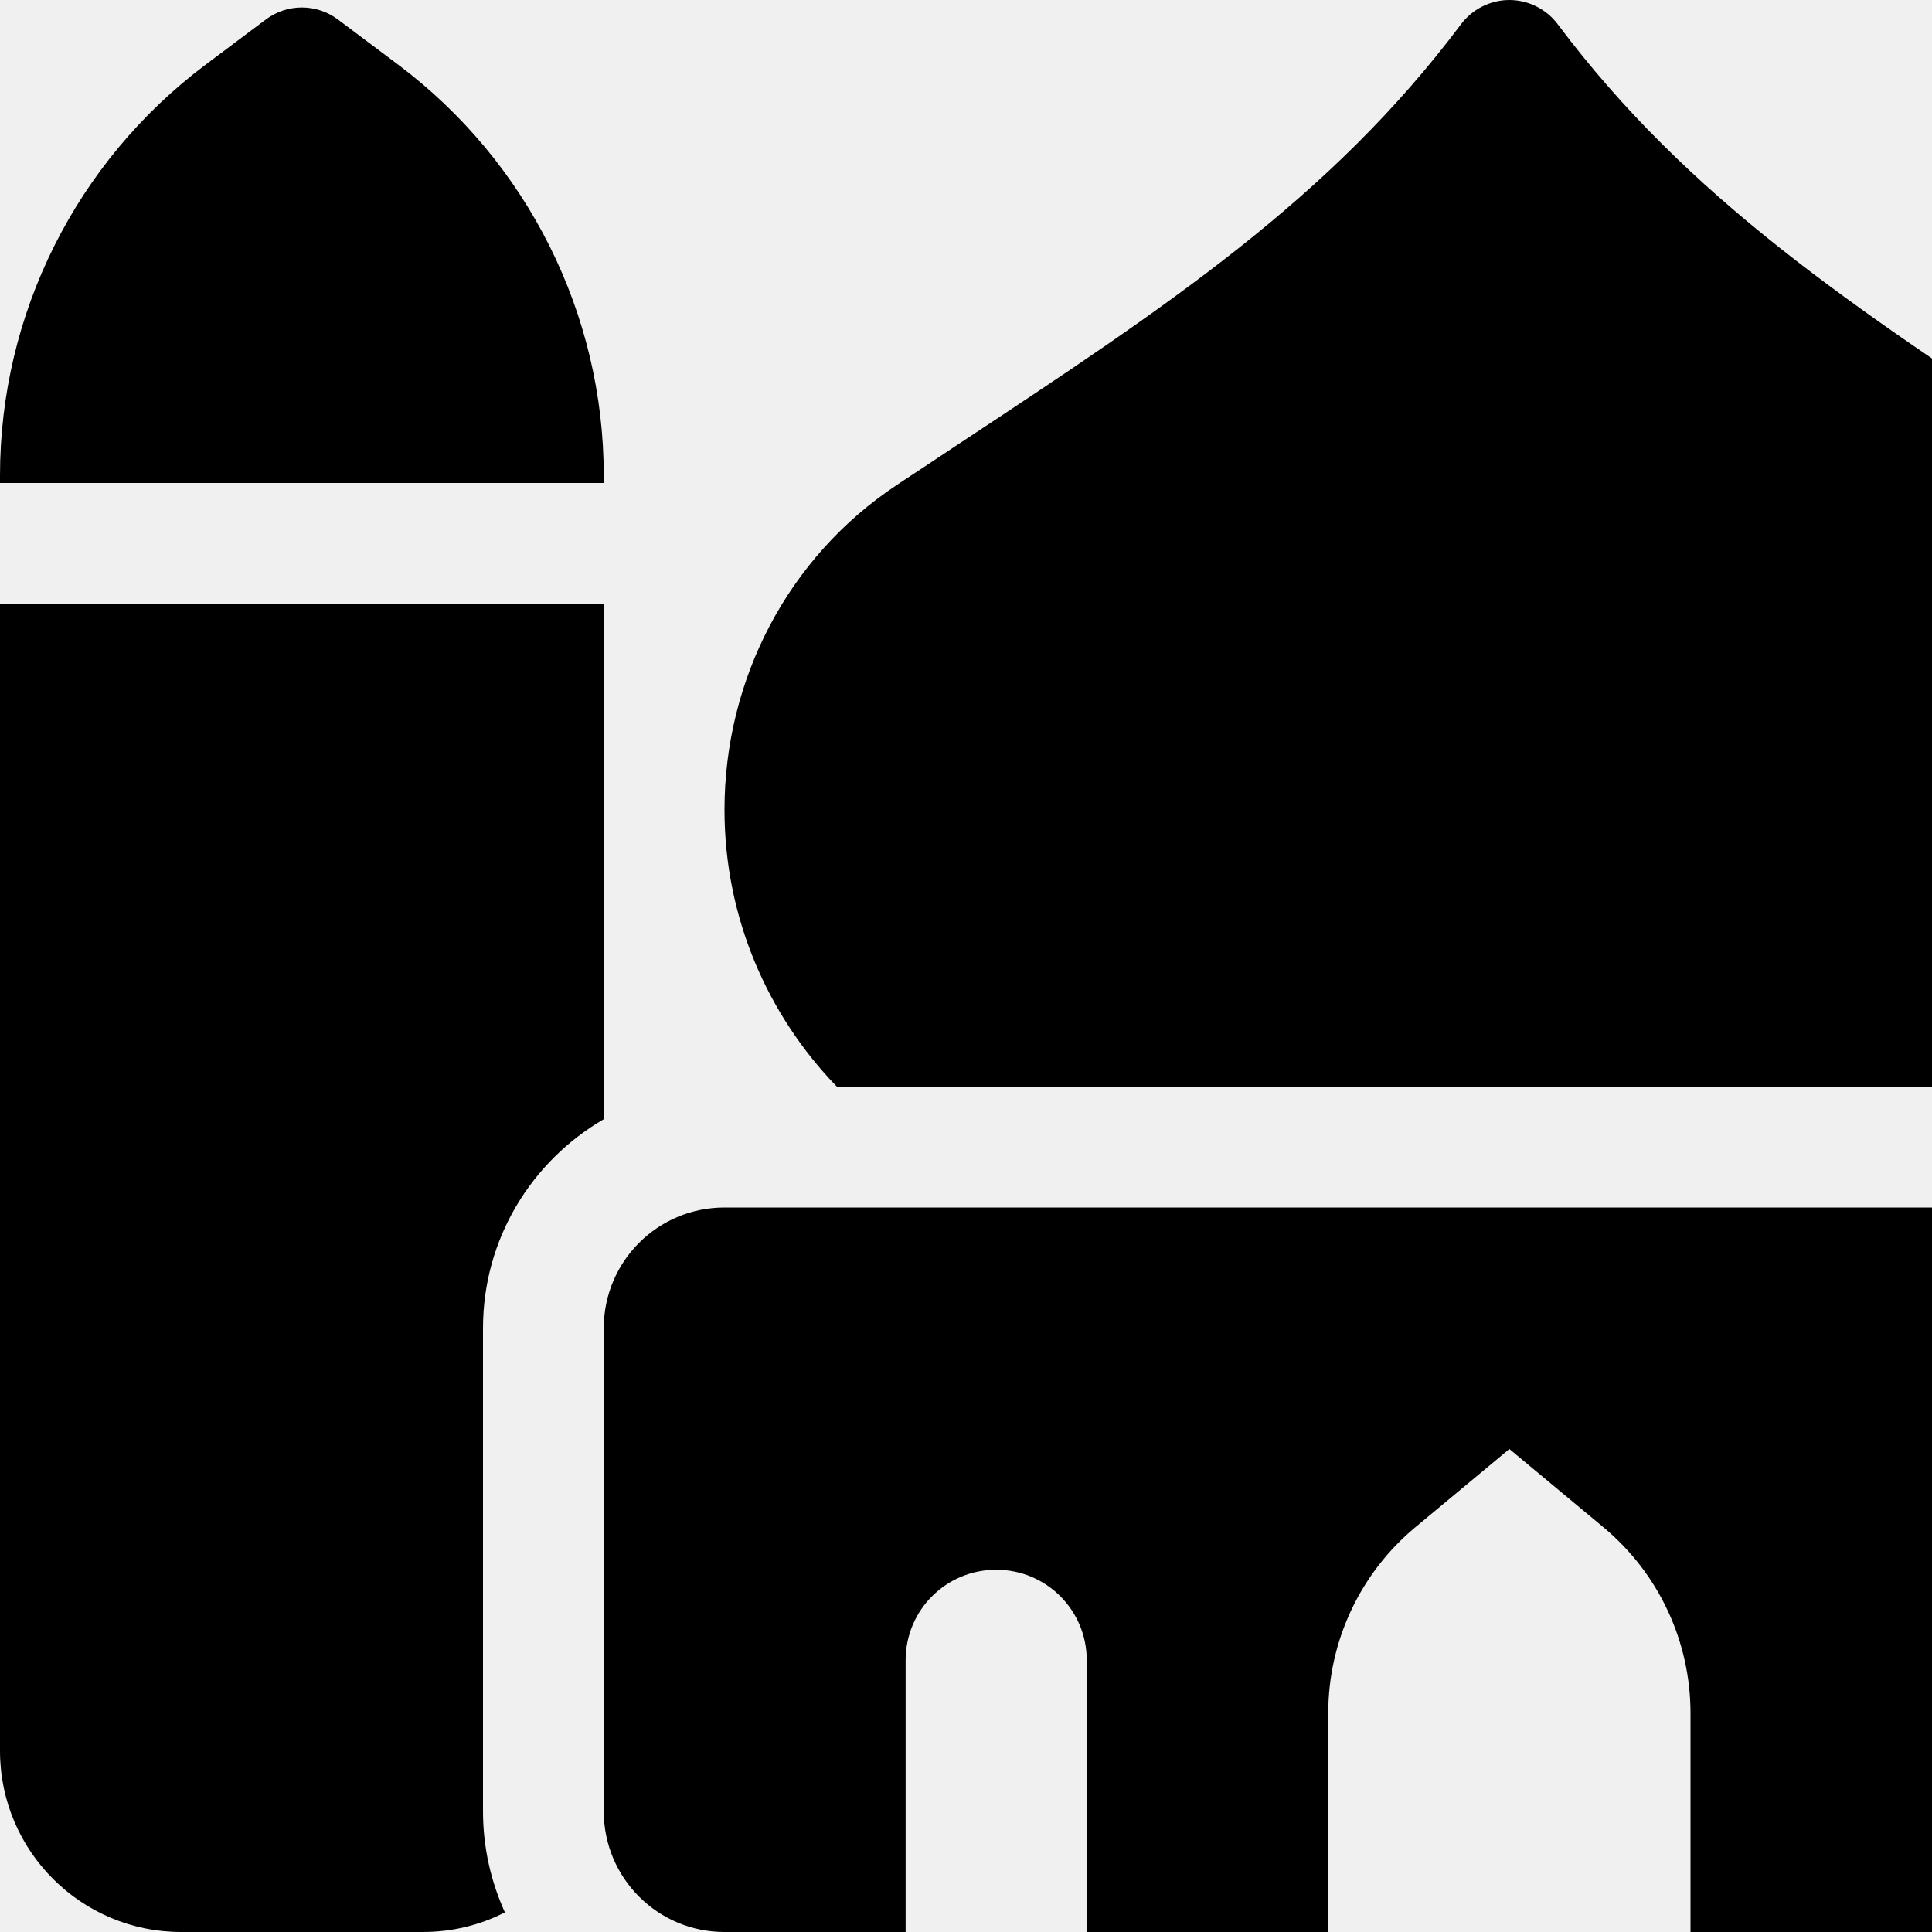
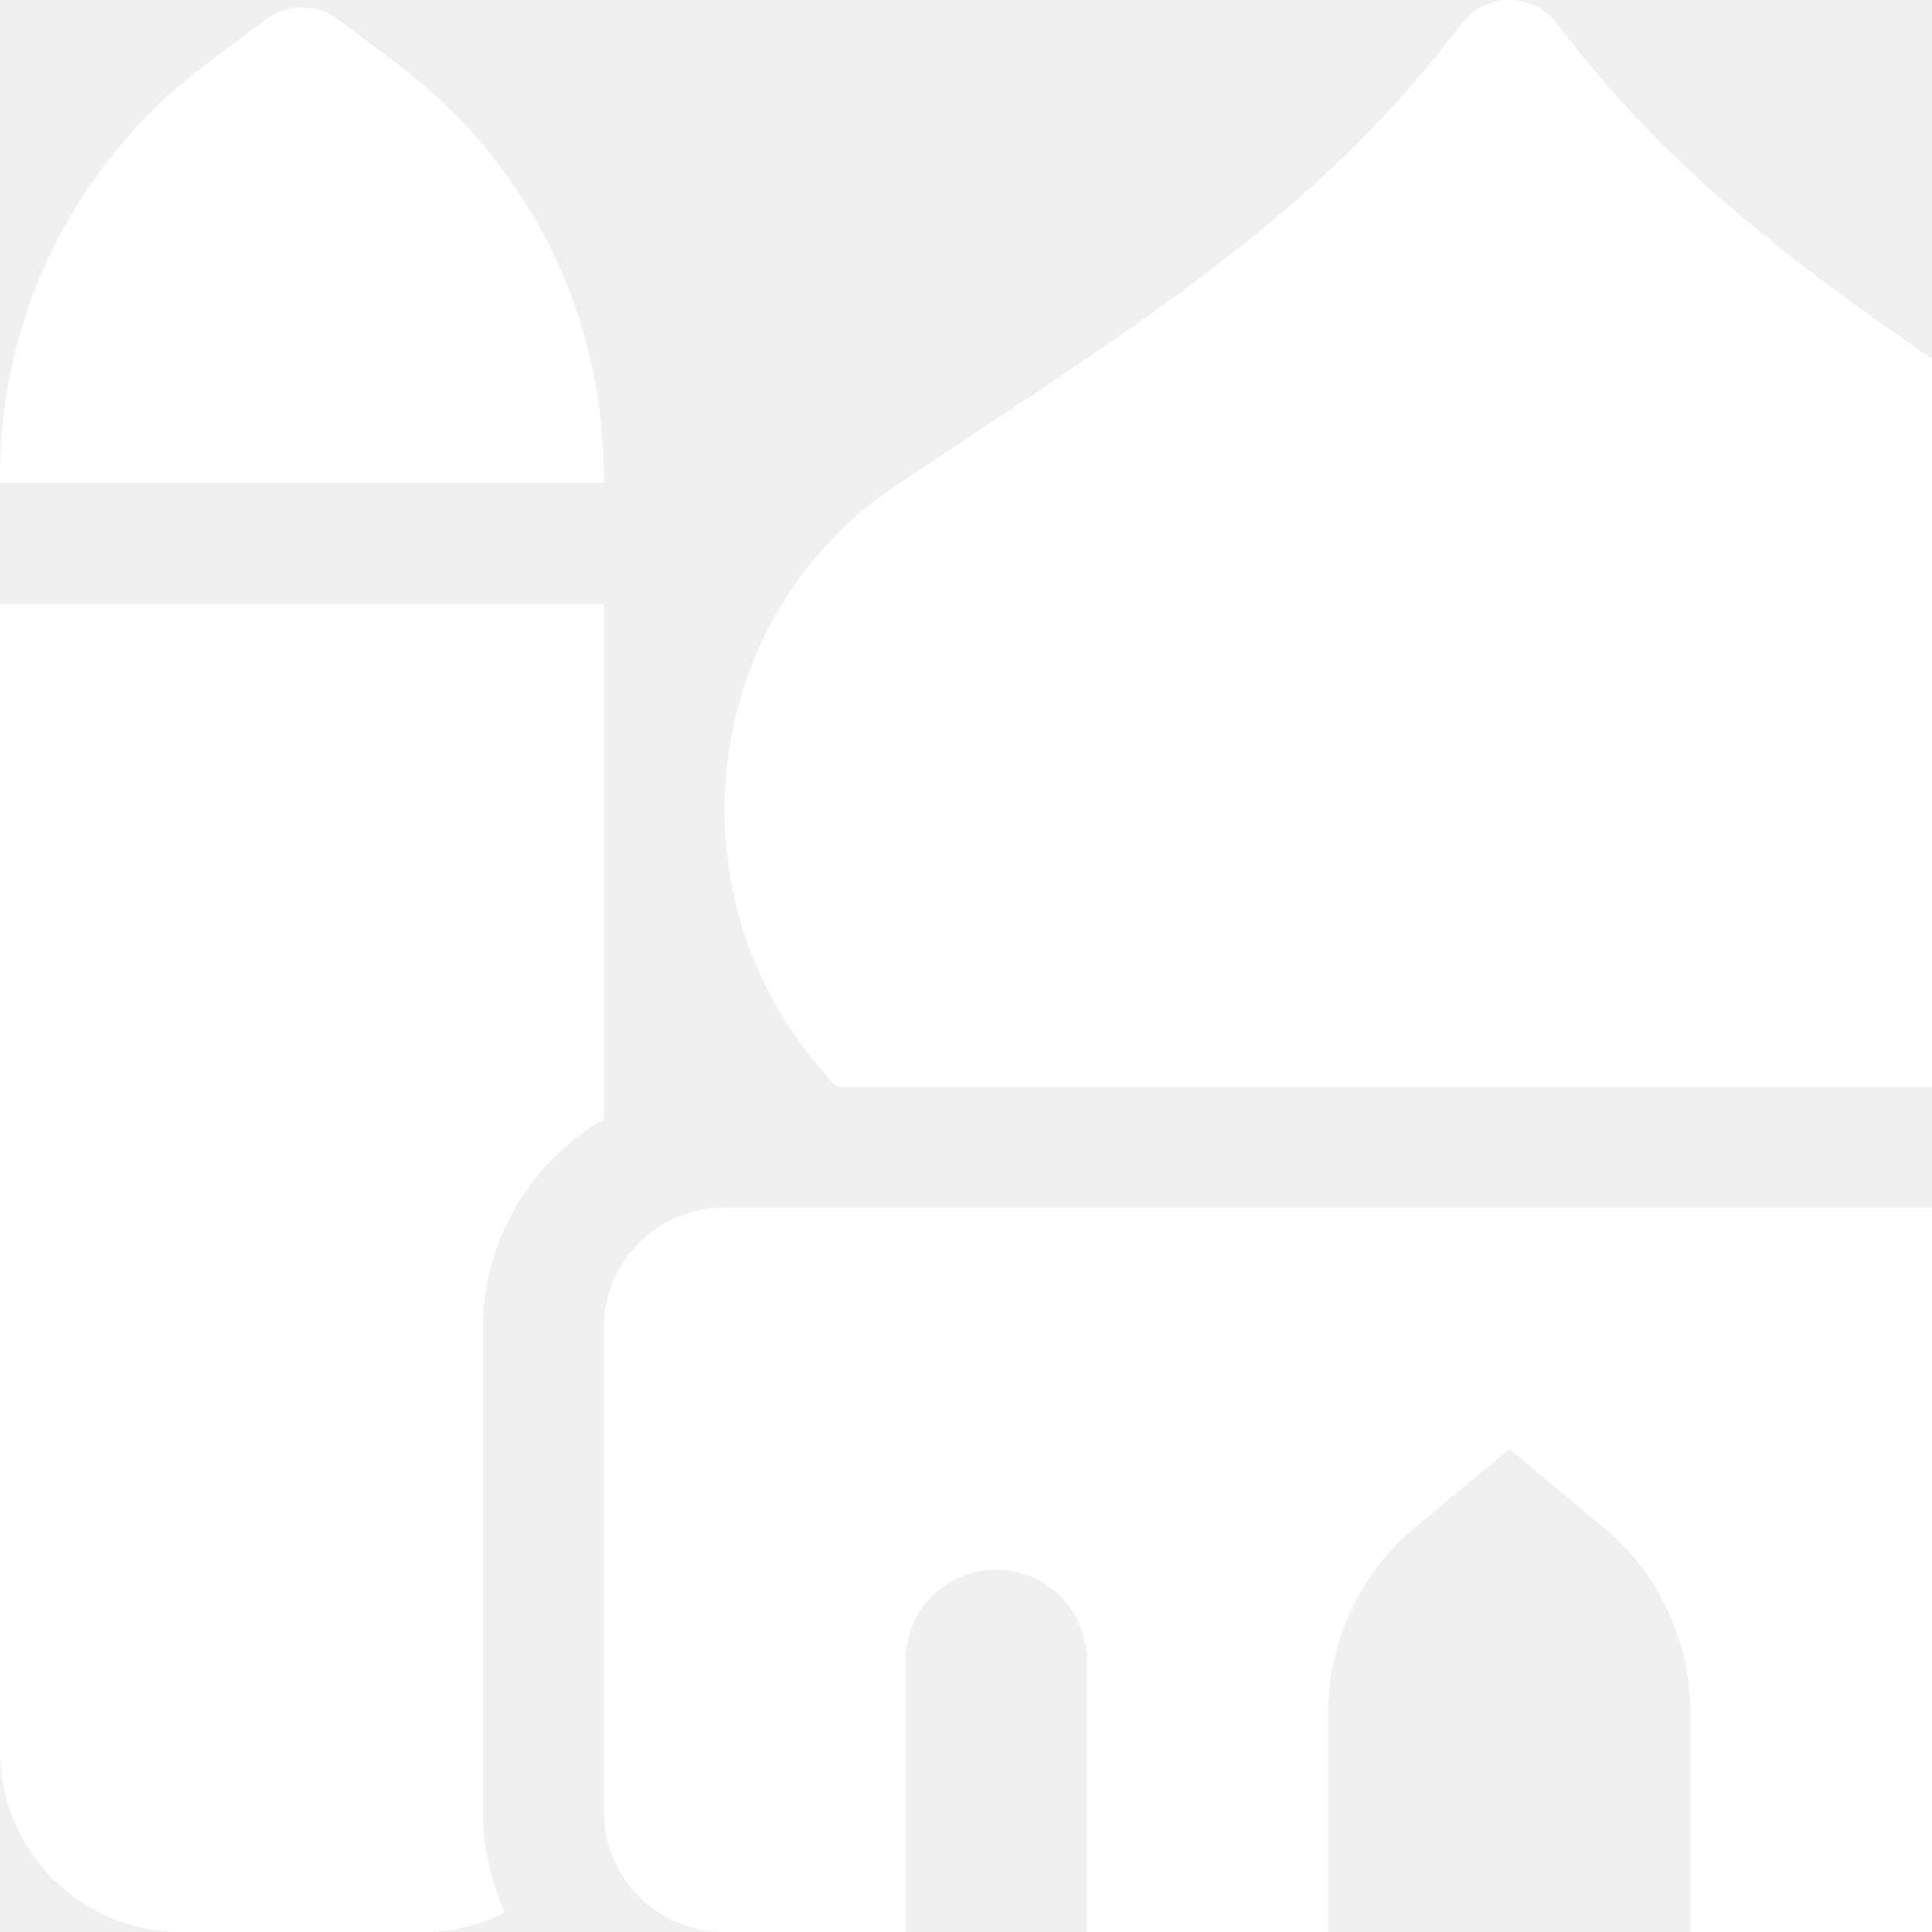
<svg xmlns="http://www.w3.org/2000/svg" width="512" height="512" viewBox="0 0 512 512">
-   <path fill="currentColor" d="M400 0c5 0 9.8 2.4 12.8 6.4c34.7 46.3 78.1 74.9 133.5 111.5c5.2 3.4 10.5 7 16 10.6c28.9 19.2 45.7 51.7 45.7 86.1c0 28.6-11.3 54.5-29.8 73.4H221.8c-18.4-19-29.8-44.9-29.8-73.4c0-34.4 16.7-66.9 45.7-86.1c5.4-3.6 10.8-7.1 16-10.6c55.4-36.6 98.8-65.2 133.5-111.5c3-4 7.8-6.4 12.8-6.4M288 512v-72c0-13.3-10.7-24-24-24s-24 10.7-24 24v72h-48c-17.7 0-32-14.3-32-32V352c0-17.7 14.3-32 32-32h416c17.7 0 32 14.3 32 32v128c0 17.7-14.3 32-32 32h-48v-72c0-13.3-10.7-24-24-24s-24 10.7-24 24v72h-64v-58c0-19-8.4-37-23-49.2L400 384l-25 20.8C360.4 417 352 435 352 454v58zM70.4 5.2a15.9 15.9 0 0 1 19.2 0l16 12C139.8 42.9 160 83.2 160 126v2H0v-2C0 83.2 20.2 42.9 54.4 17.2zM0 160h160v136.6c-19.1 11.1-32 31.7-32 55.4v128c0 9.6 2.1 18.6 5.8 26.8c-6.6 3.4-14 5.2-21.8 5.2H48c-26.5 0-48-21.5-48-48V176z" />
+   <path fill="#FFFFFF" d="M400 0c5 0 9.8 2.4 12.8 6.4c34.7 46.3 78.1 74.9 133.5 111.5c5.2 3.4 10.5 7 16 10.6c28.9 19.2 45.7 51.7 45.7 86.1c0 28.6-11.3 54.5-29.8 73.4H221.8c-18.4-19-29.8-44.9-29.8-73.4c0-34.4 16.7-66.9 45.7-86.1c5.4-3.6 10.8-7.1 16-10.6c55.4-36.6 98.8-65.2 133.5-111.5c3-4 7.8-6.4 12.8-6.4M288 512v-72c0-13.3-10.7-24-24-24s-24 10.7-24 24v72h-48c-17.7 0-32-14.3-32-32V352c0-17.7 14.3-32 32-32h416c17.7 0 32 14.3 32 32v128c0 17.7-14.3 32-32 32h-48v-72c0-13.3-10.7-24-24-24s-24 10.7-24 24v72h-64v-58c0-19-8.4-37-23-49.2L400 384l-25 20.8C360.4 417 352 435 352 454v58zM70.4 5.2a15.9 15.9 0 0 1 19.2 0l16 12C139.8 42.9 160 83.2 160 126v2H0v-2C0 83.2 20.2 42.9 54.4 17.2zM0 160h160v136.6c-19.1 11.1-32 31.7-32 55.4v128c0 9.6 2.1 18.6 5.8 26.8c-6.6 3.4-14 5.2-21.8 5.2H48c-26.5 0-48-21.5-48-48V176z" />
</svg>
